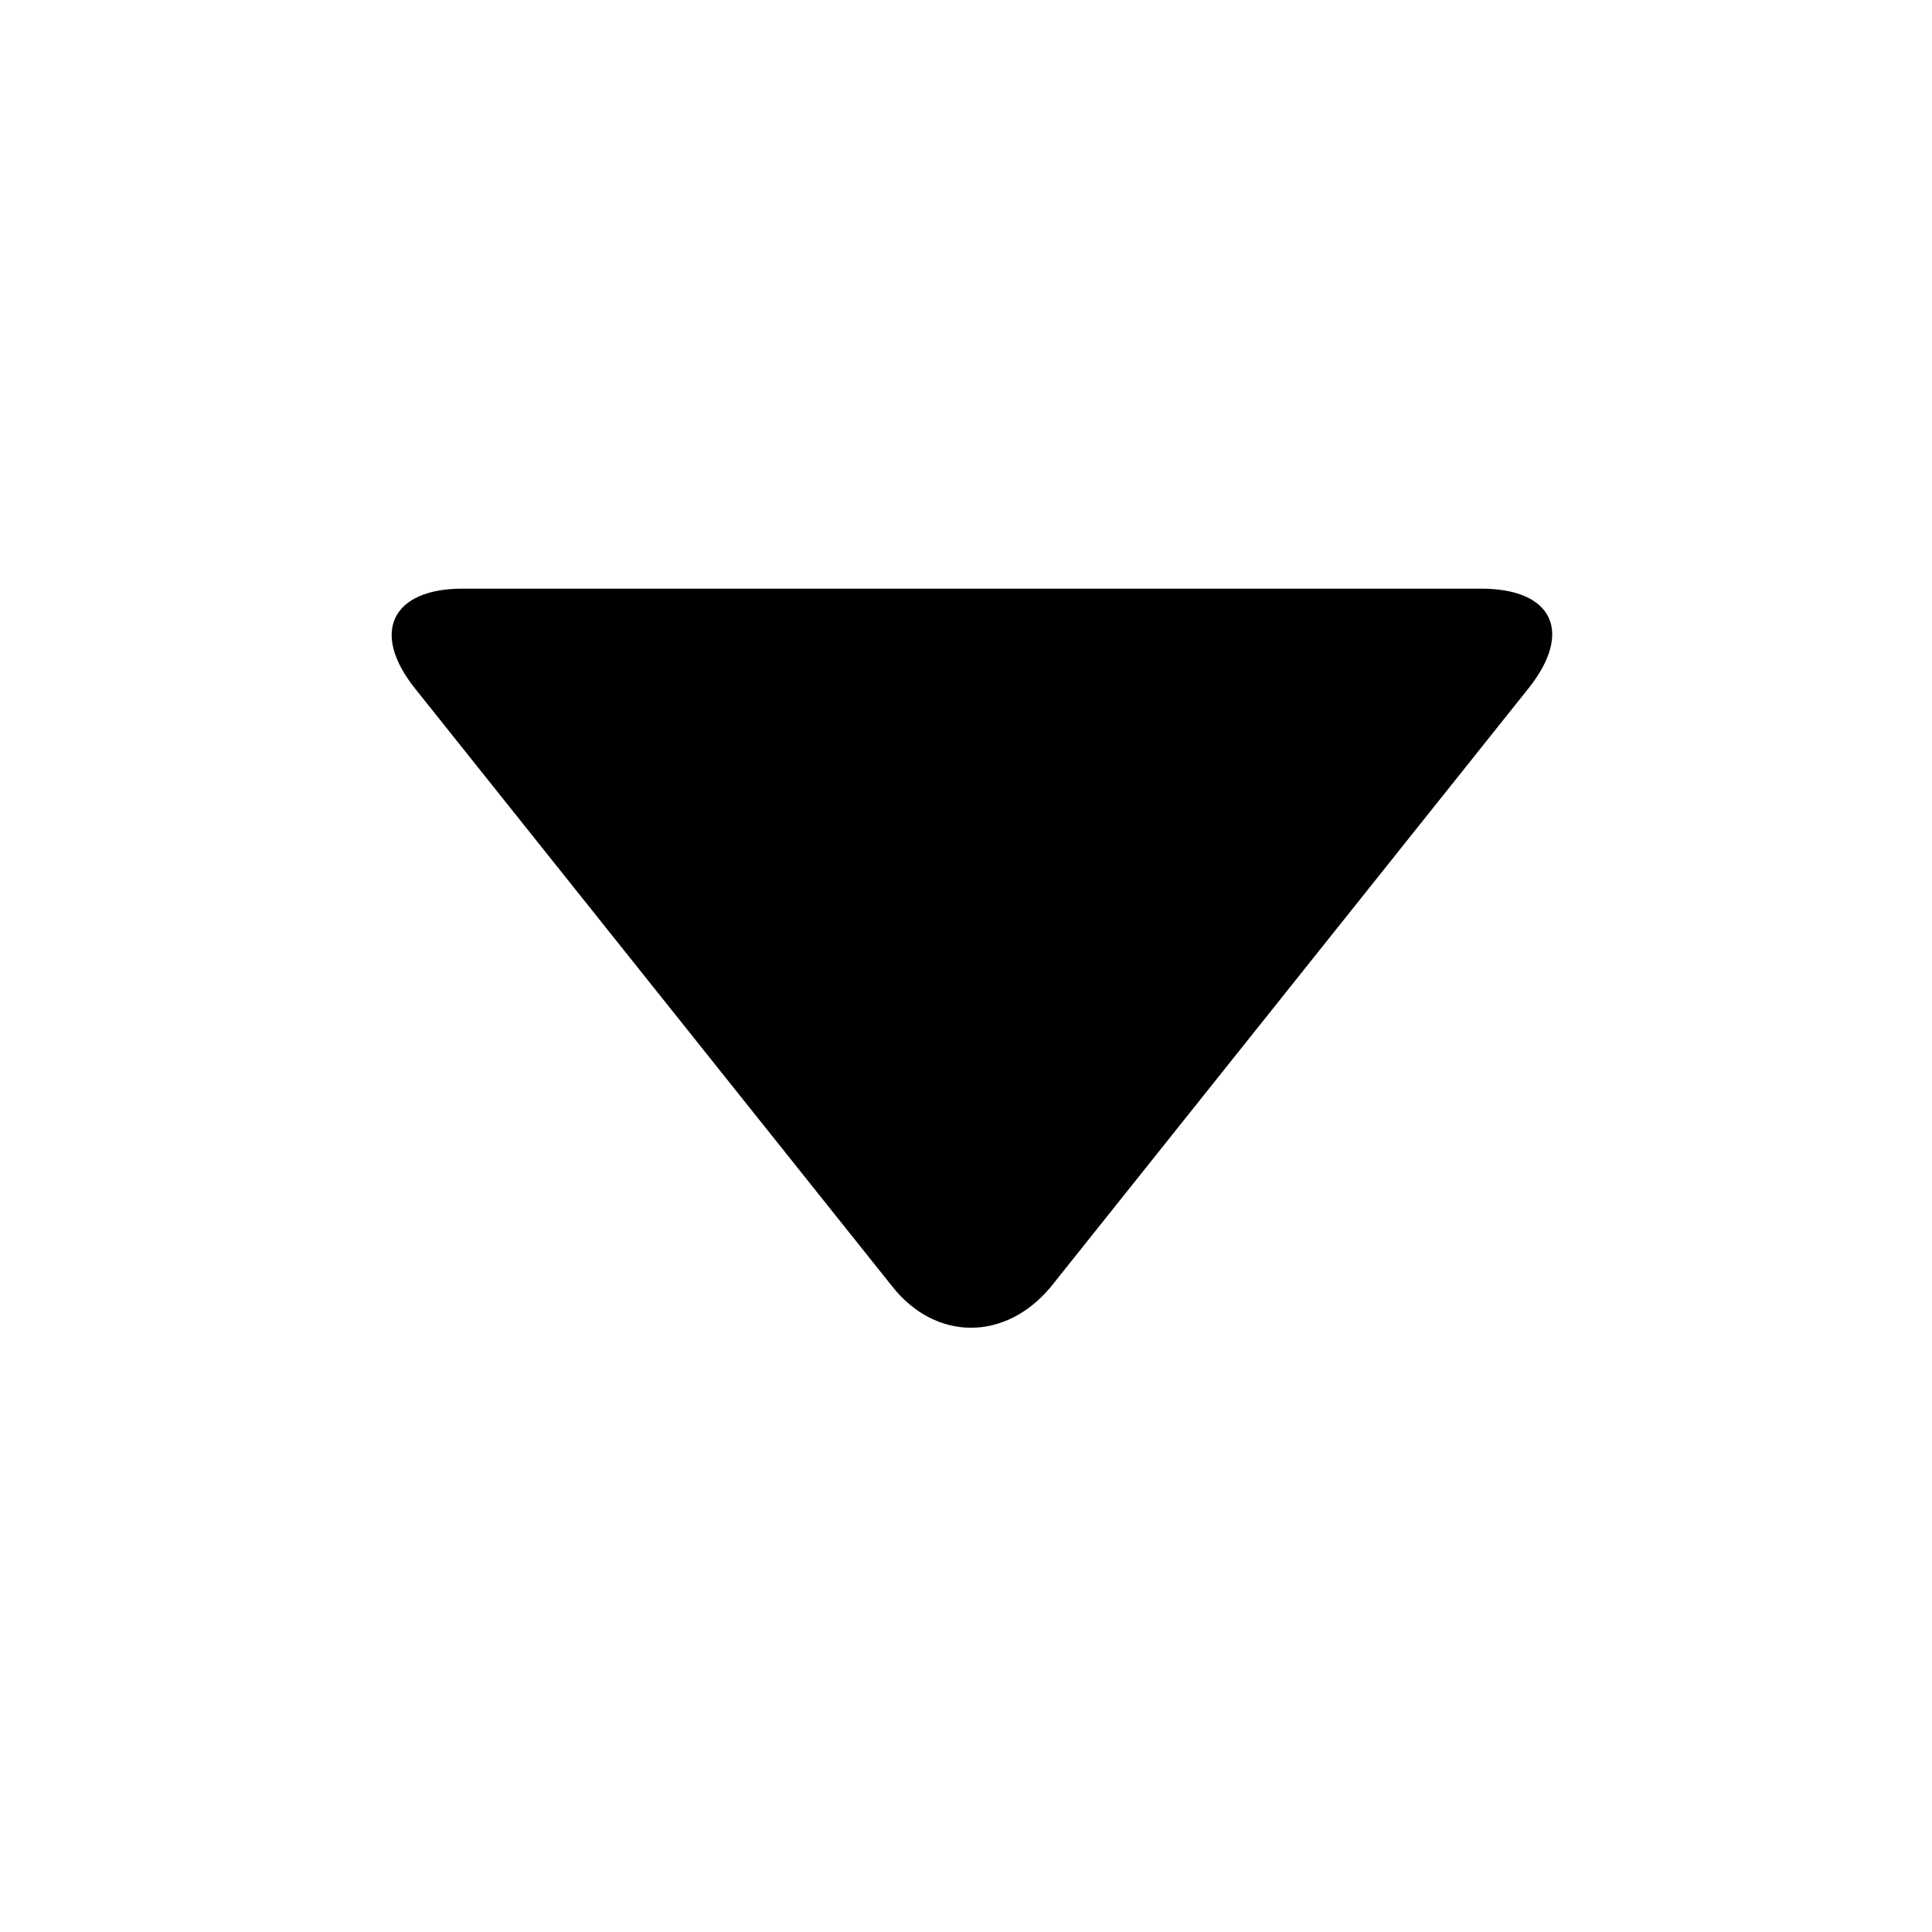
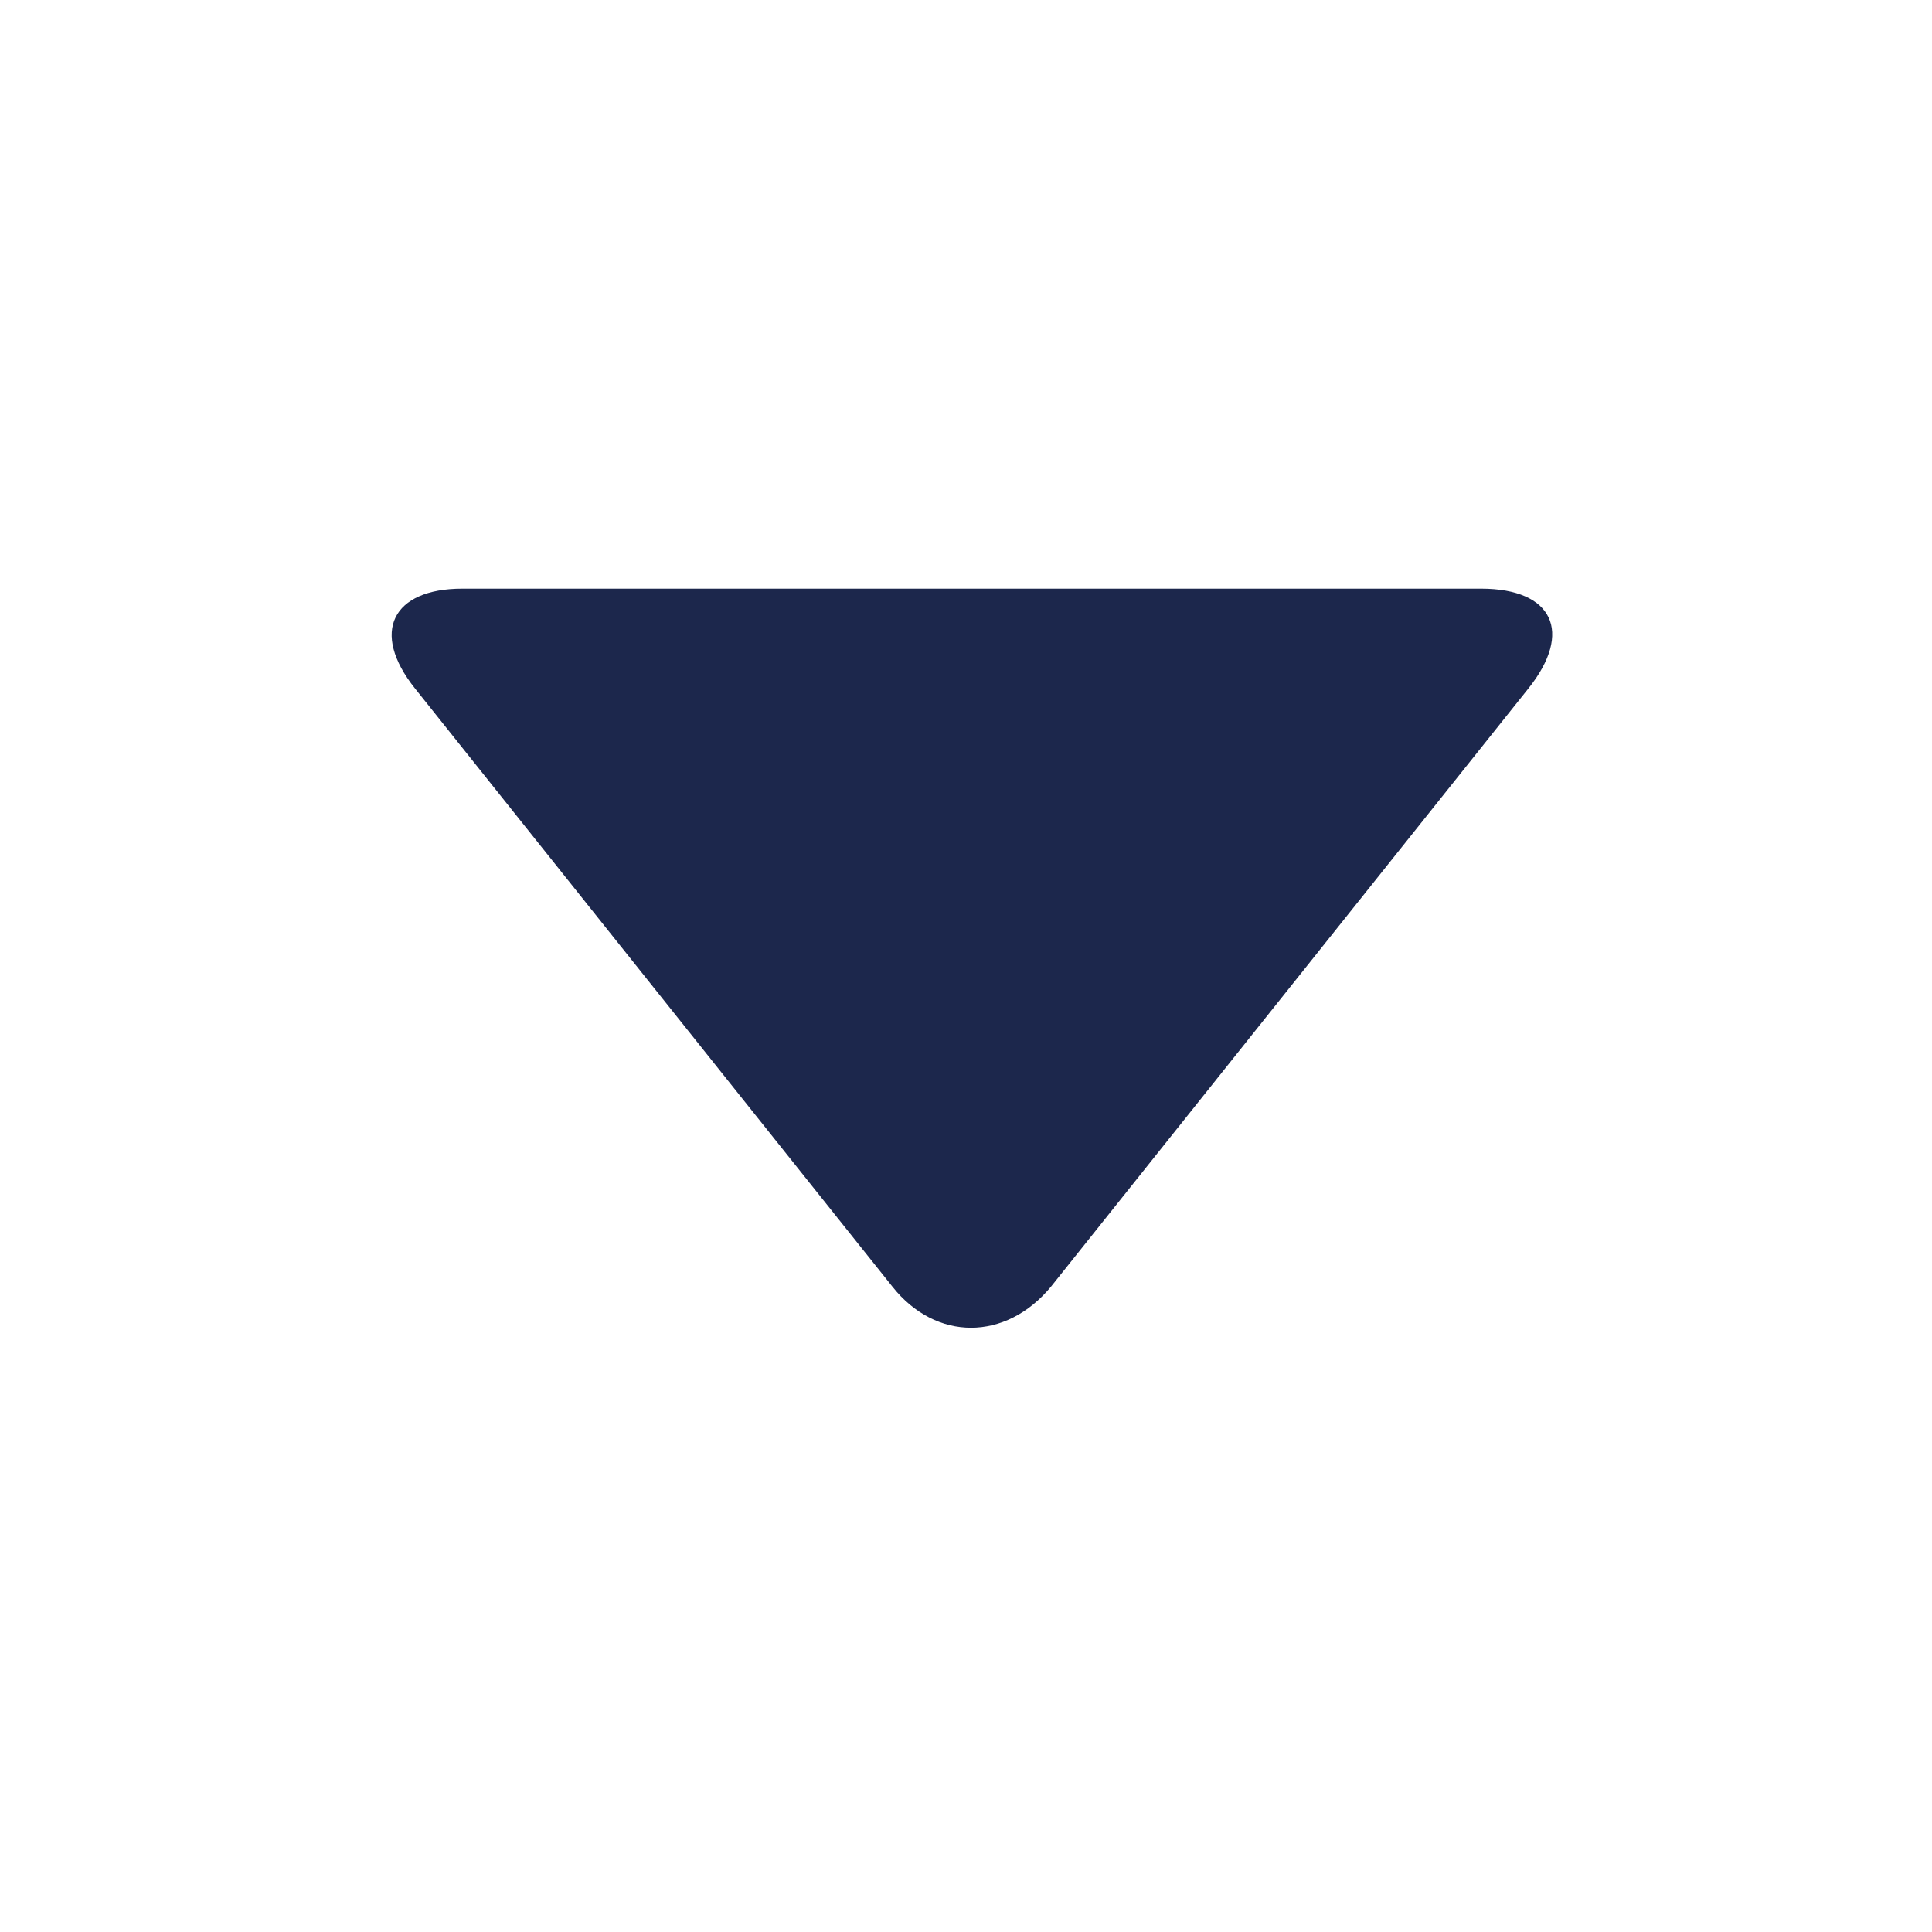
- <svg xmlns="http://www.w3.org/2000/svg" fill="#000000" width="800px" height="800px" viewBox="-6.5 0 32 32" version="1.1">
+ <svg xmlns="http://www.w3.org/2000/svg" fill="#1C274C" width="800px" height="800px" viewBox="-6.5 0 32 32" version="1.1">
  <path d="M18.813 11.406l-7.906 9.906c-0.75 0.906-1.906 0.906-2.625 0l-7.906-9.906c-0.75-0.938-0.375-1.656 0.781-1.656h16.875c1.188 0 1.531 0.719 0.781 1.656z" />
</svg>
